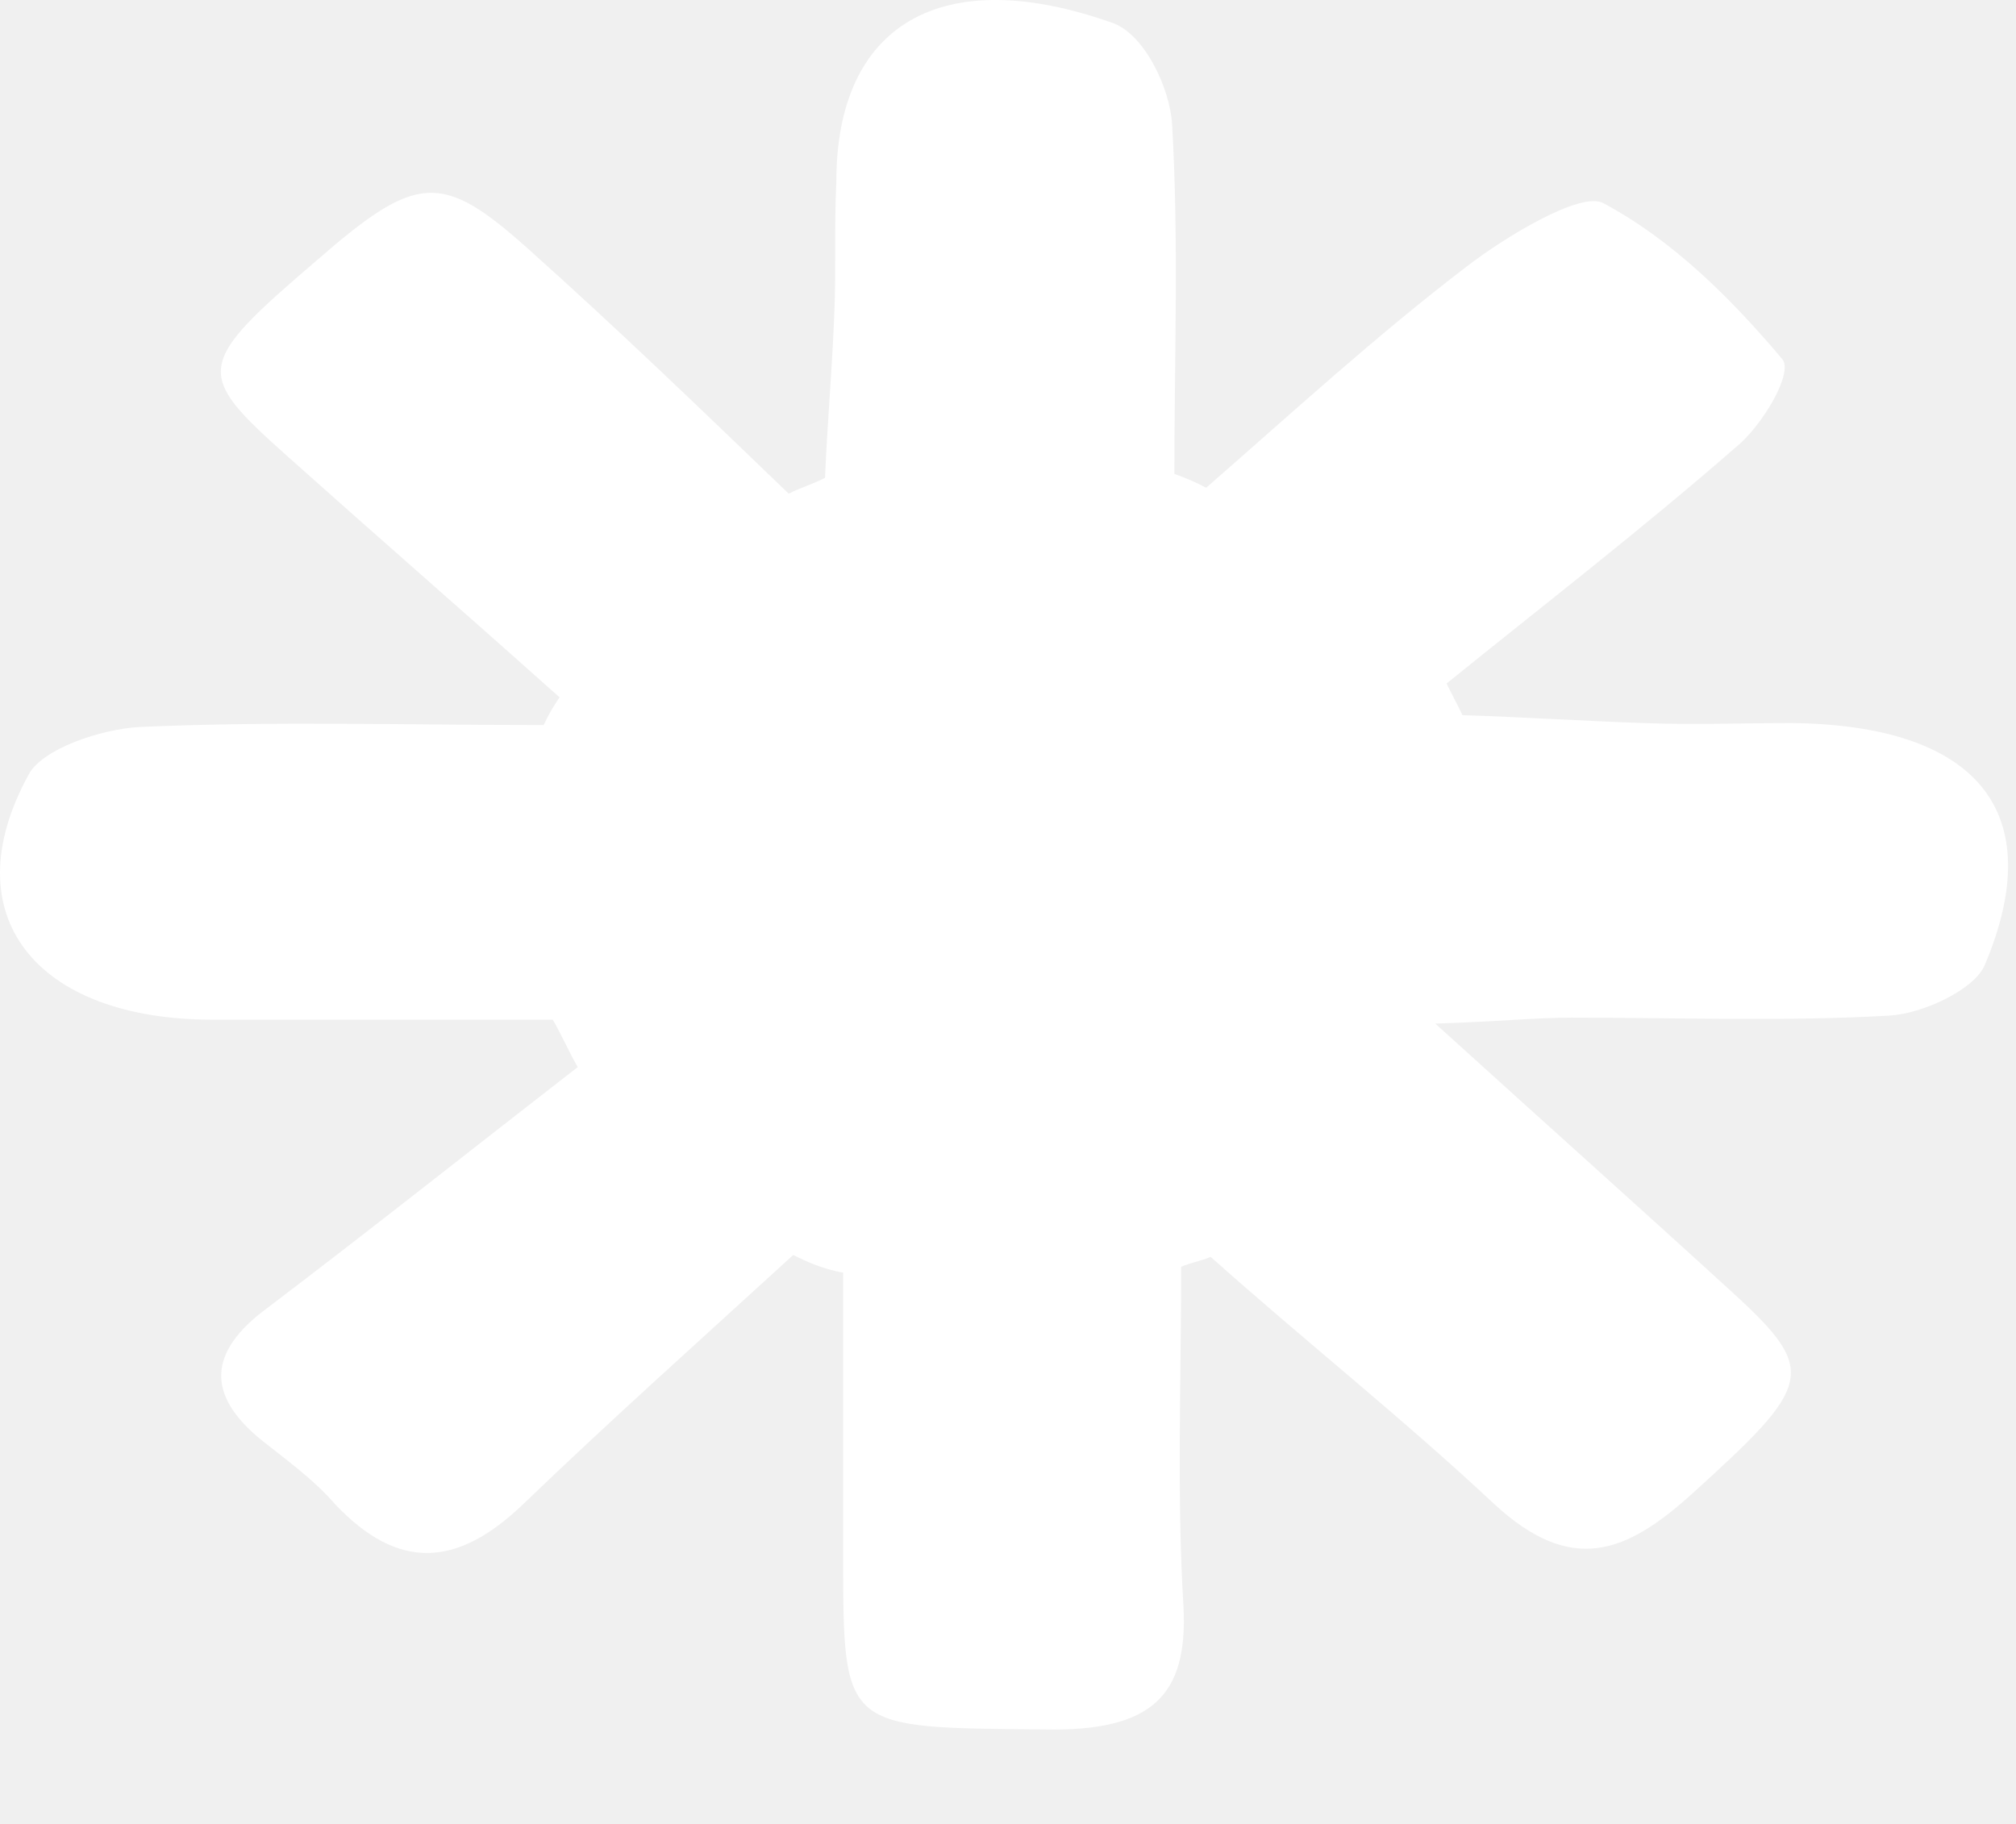
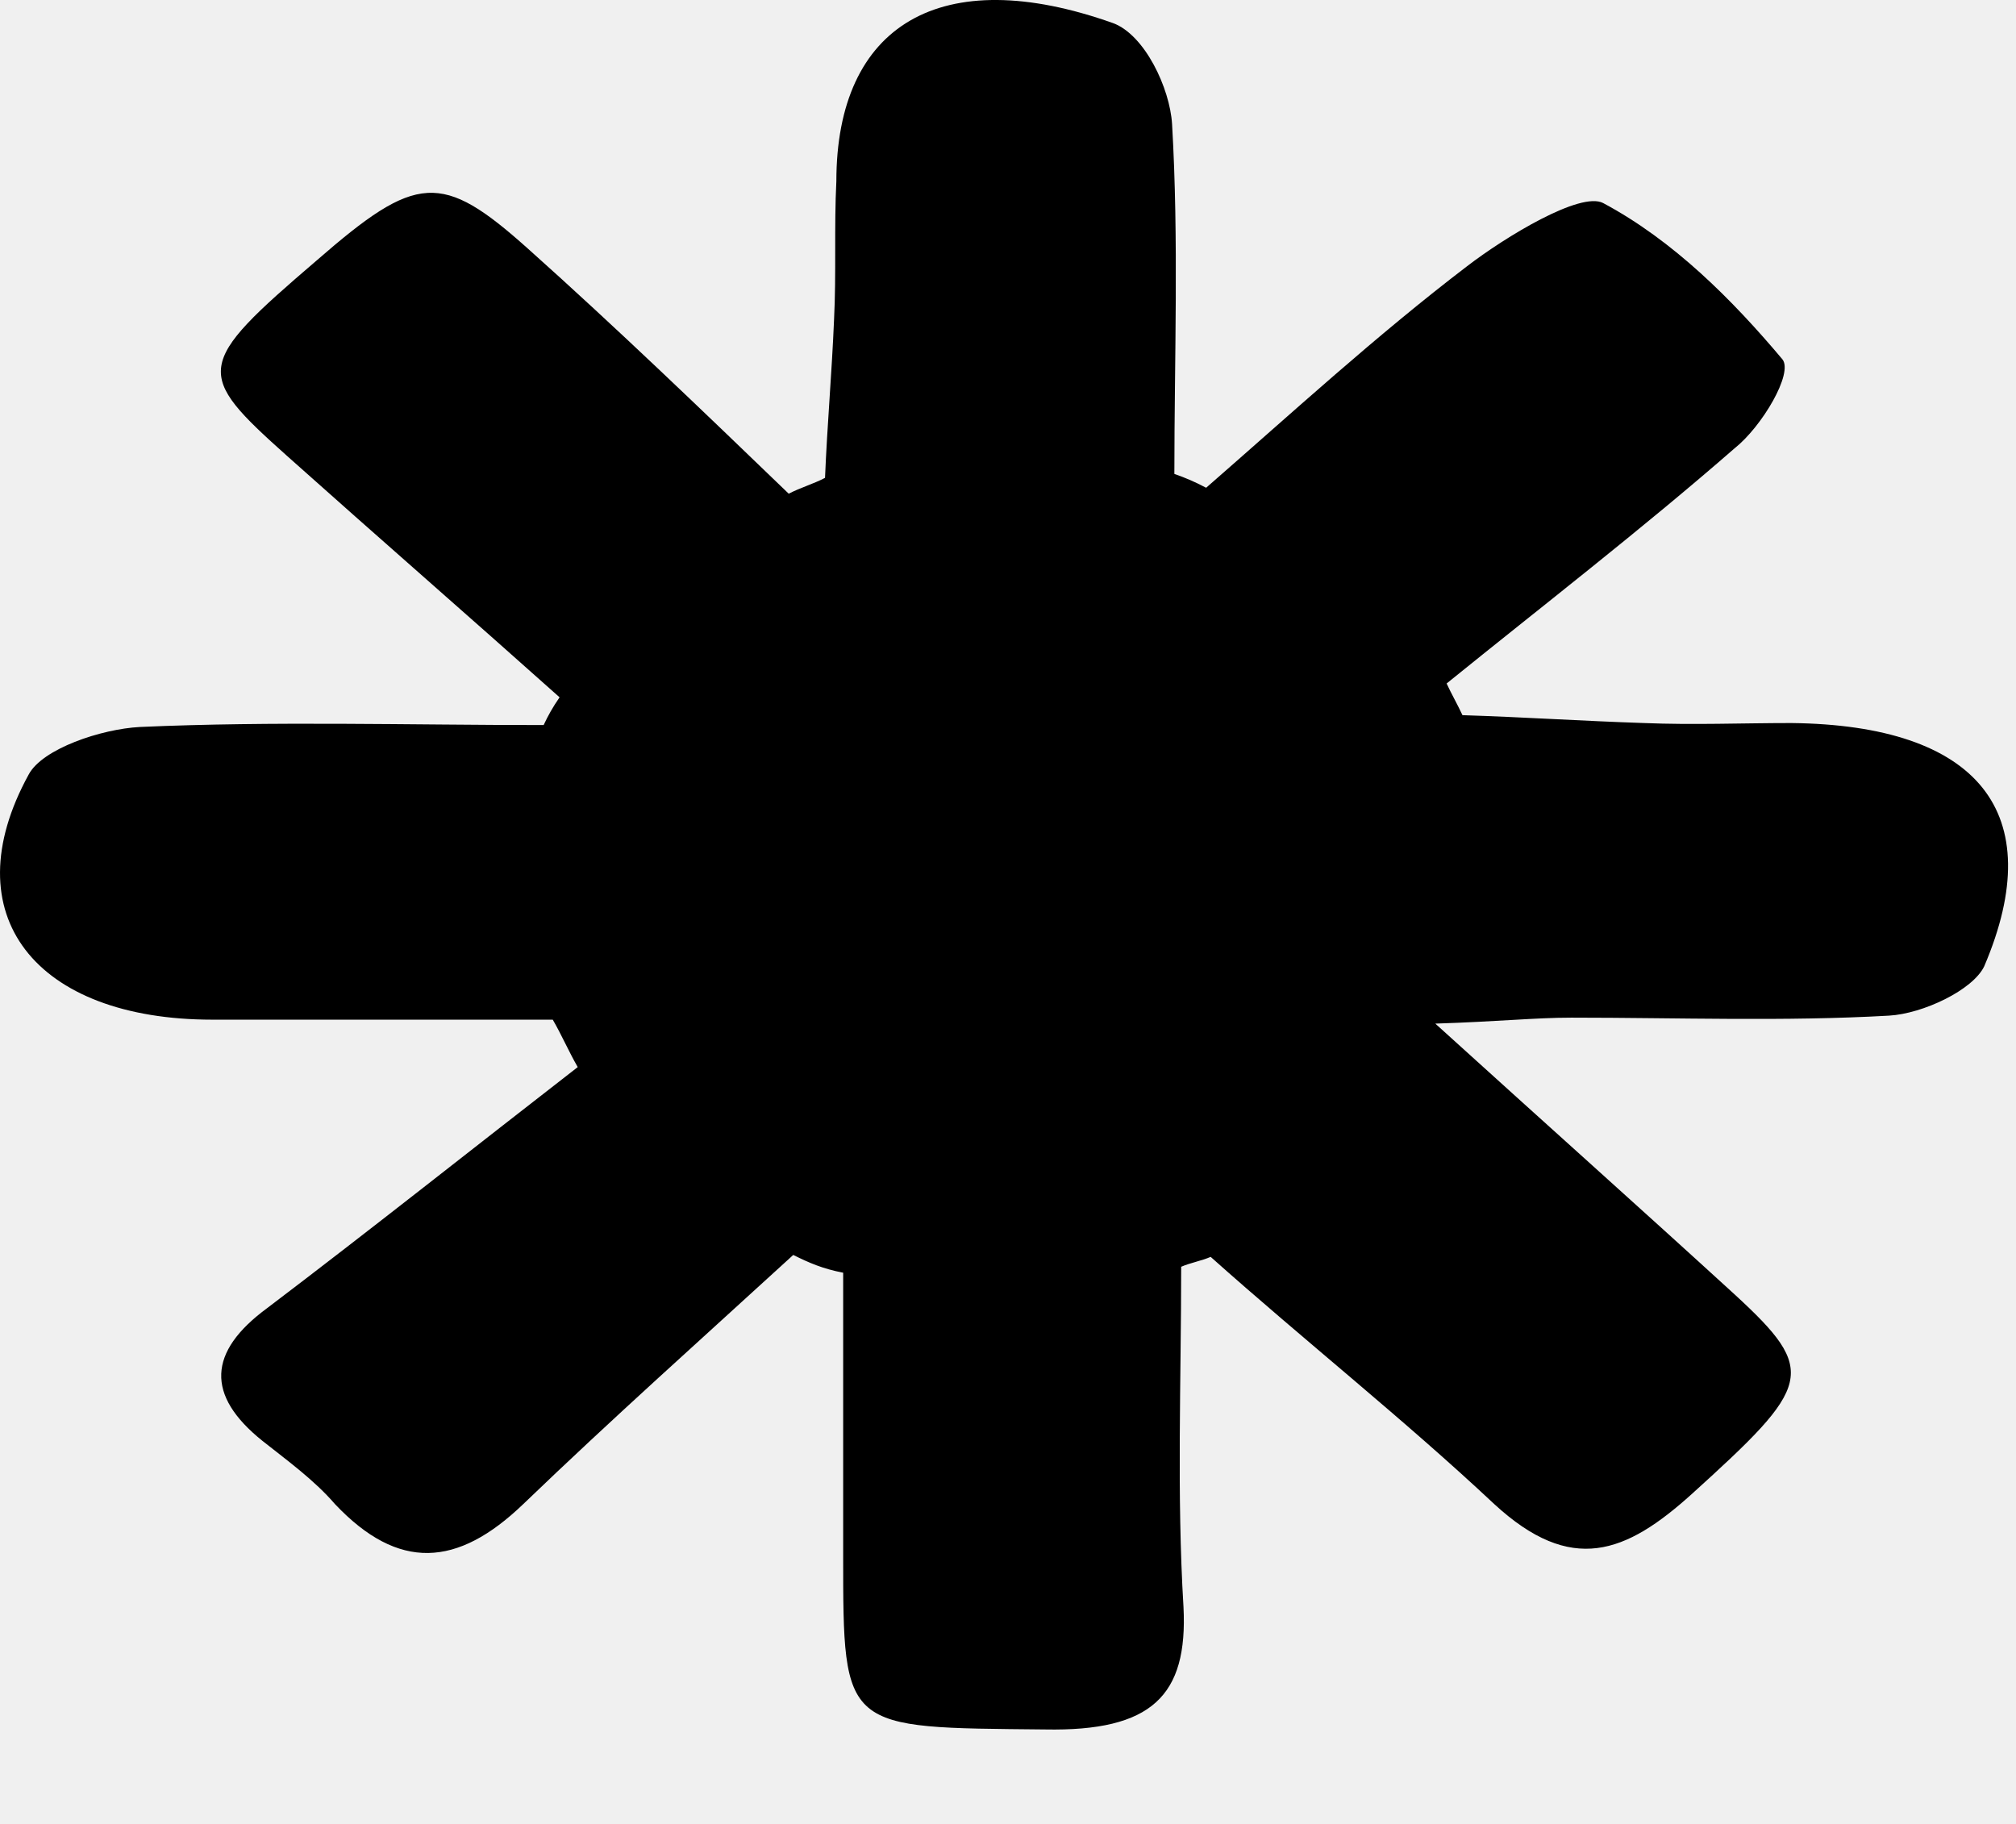
- <svg xmlns="http://www.w3.org/2000/svg" width="21" height="19" viewBox="0 0 21 19" fill="none">
-   <path id="Vector" d="M8.263 13.073C7.318 13.938 6.372 14.782 5.451 15.668C4.765 16.327 4.151 16.368 3.489 15.668C3.277 15.421 2.993 15.215 2.733 15.009C2.142 14.535 2.166 14.082 2.78 13.629C3.867 12.805 4.955 11.94 6.018 11.116C5.923 10.951 5.853 10.786 5.758 10.622C4.576 10.622 3.395 10.622 2.213 10.622C0.37 10.622 -0.504 9.53 0.299 8.068C0.441 7.8 1.055 7.594 1.457 7.573C2.851 7.511 4.246 7.553 5.663 7.553C5.711 7.45 5.758 7.367 5.829 7.264C4.884 6.42 3.938 5.596 2.993 4.752C2.024 3.886 2.024 3.804 3.3 2.712C4.34 1.806 4.6 1.786 5.498 2.589C6.42 3.413 7.318 4.278 8.216 5.143C8.334 5.081 8.476 5.04 8.594 4.978C8.617 4.422 8.665 3.886 8.688 3.33C8.712 2.857 8.688 2.362 8.712 1.889C8.712 0.261 9.799 -0.398 11.595 0.241C11.926 0.364 12.186 0.92 12.209 1.291C12.28 2.506 12.233 3.722 12.233 4.937C12.351 4.978 12.446 5.019 12.564 5.081C13.462 4.298 14.336 3.495 15.281 2.774C15.683 2.465 16.463 1.992 16.699 2.115C17.432 2.506 18.046 3.124 18.566 3.742C18.684 3.886 18.354 4.443 18.07 4.669C17.101 5.514 16.061 6.317 15.069 7.12C15.116 7.223 15.187 7.347 15.234 7.45C15.872 7.47 16.487 7.511 17.125 7.532C17.645 7.553 18.141 7.532 18.661 7.532C20.599 7.553 21.355 8.459 20.669 10.066C20.551 10.313 20.031 10.56 19.677 10.58C18.59 10.642 17.479 10.601 16.369 10.601C15.99 10.601 15.612 10.642 14.951 10.663C16.132 11.734 17.101 12.599 18.07 13.485C18.944 14.288 18.873 14.432 17.621 15.565C16.936 16.183 16.369 16.409 15.565 15.668C14.62 14.782 13.58 13.958 12.611 13.093C12.517 13.134 12.398 13.155 12.304 13.196C12.304 14.37 12.257 15.565 12.328 16.739C12.375 17.666 11.997 18.037 10.886 18.016C8.783 17.995 8.783 18.037 8.783 16.203C8.783 15.215 8.783 14.247 8.783 13.258C8.57 13.217 8.428 13.155 8.263 13.073Z" fill="white" />
+ <svg xmlns="http://www.w3.org/2000/svg" width="auto" height="auto" viewBox="0 0 21 19" fill="currentColor">
+   <path id="Vector" d="M8.263 13.073C7.318 13.938 6.372 14.782 5.451 15.668C4.765 16.327 4.151 16.368 3.489 15.668C3.277 15.421 2.993 15.215 2.733 15.009C2.142 14.535 2.166 14.082 2.78 13.629C3.867 12.805 4.955 11.94 6.018 11.116C5.923 10.951 5.853 10.786 5.758 10.622C4.576 10.622 3.395 10.622 2.213 10.622C0.37 10.622 -0.504 9.53 0.299 8.068C0.441 7.8 1.055 7.594 1.457 7.573C2.851 7.511 4.246 7.553 5.663 7.553C5.711 7.45 5.758 7.367 5.829 7.264C4.884 6.42 3.938 5.596 2.993 4.752C2.024 3.886 2.024 3.804 3.3 2.712C4.34 1.806 4.6 1.786 5.498 2.589C6.42 3.413 7.318 4.278 8.216 5.143C8.334 5.081 8.476 5.04 8.594 4.978C8.617 4.422 8.665 3.886 8.688 3.33C8.712 2.857 8.688 2.362 8.712 1.889C8.712 0.261 9.799 -0.398 11.595 0.241C11.926 0.364 12.186 0.92 12.209 1.291C12.28 2.506 12.233 3.722 12.233 4.937C12.351 4.978 12.446 5.019 12.564 5.081C13.462 4.298 14.336 3.495 15.281 2.774C15.683 2.465 16.463 1.992 16.699 2.115C17.432 2.506 18.046 3.124 18.566 3.742C18.684 3.886 18.354 4.443 18.07 4.669C17.101 5.514 16.061 6.317 15.069 7.12C15.116 7.223 15.187 7.347 15.234 7.45C15.872 7.47 16.487 7.511 17.125 7.532C17.645 7.553 18.141 7.532 18.661 7.532C20.599 7.553 21.355 8.459 20.669 10.066C20.551 10.313 20.031 10.56 19.677 10.58C18.59 10.642 17.479 10.601 16.369 10.601C15.99 10.601 15.612 10.642 14.951 10.663C16.132 11.734 17.101 12.599 18.07 13.485C18.944 14.288 18.873 14.432 17.621 15.565C16.936 16.183 16.369 16.409 15.565 15.668C14.62 14.782 13.58 13.958 12.611 13.093C12.517 13.134 12.398 13.155 12.304 13.196C12.304 14.37 12.257 15.565 12.328 16.739C12.375 17.666 11.997 18.037 10.886 18.016C8.783 17.995 8.783 18.037 8.783 16.203C8.783 15.215 8.783 14.247 8.783 13.258C8.57 13.217 8.428 13.155 8.263 13.073Z" fill="currentColor" />
</svg>
